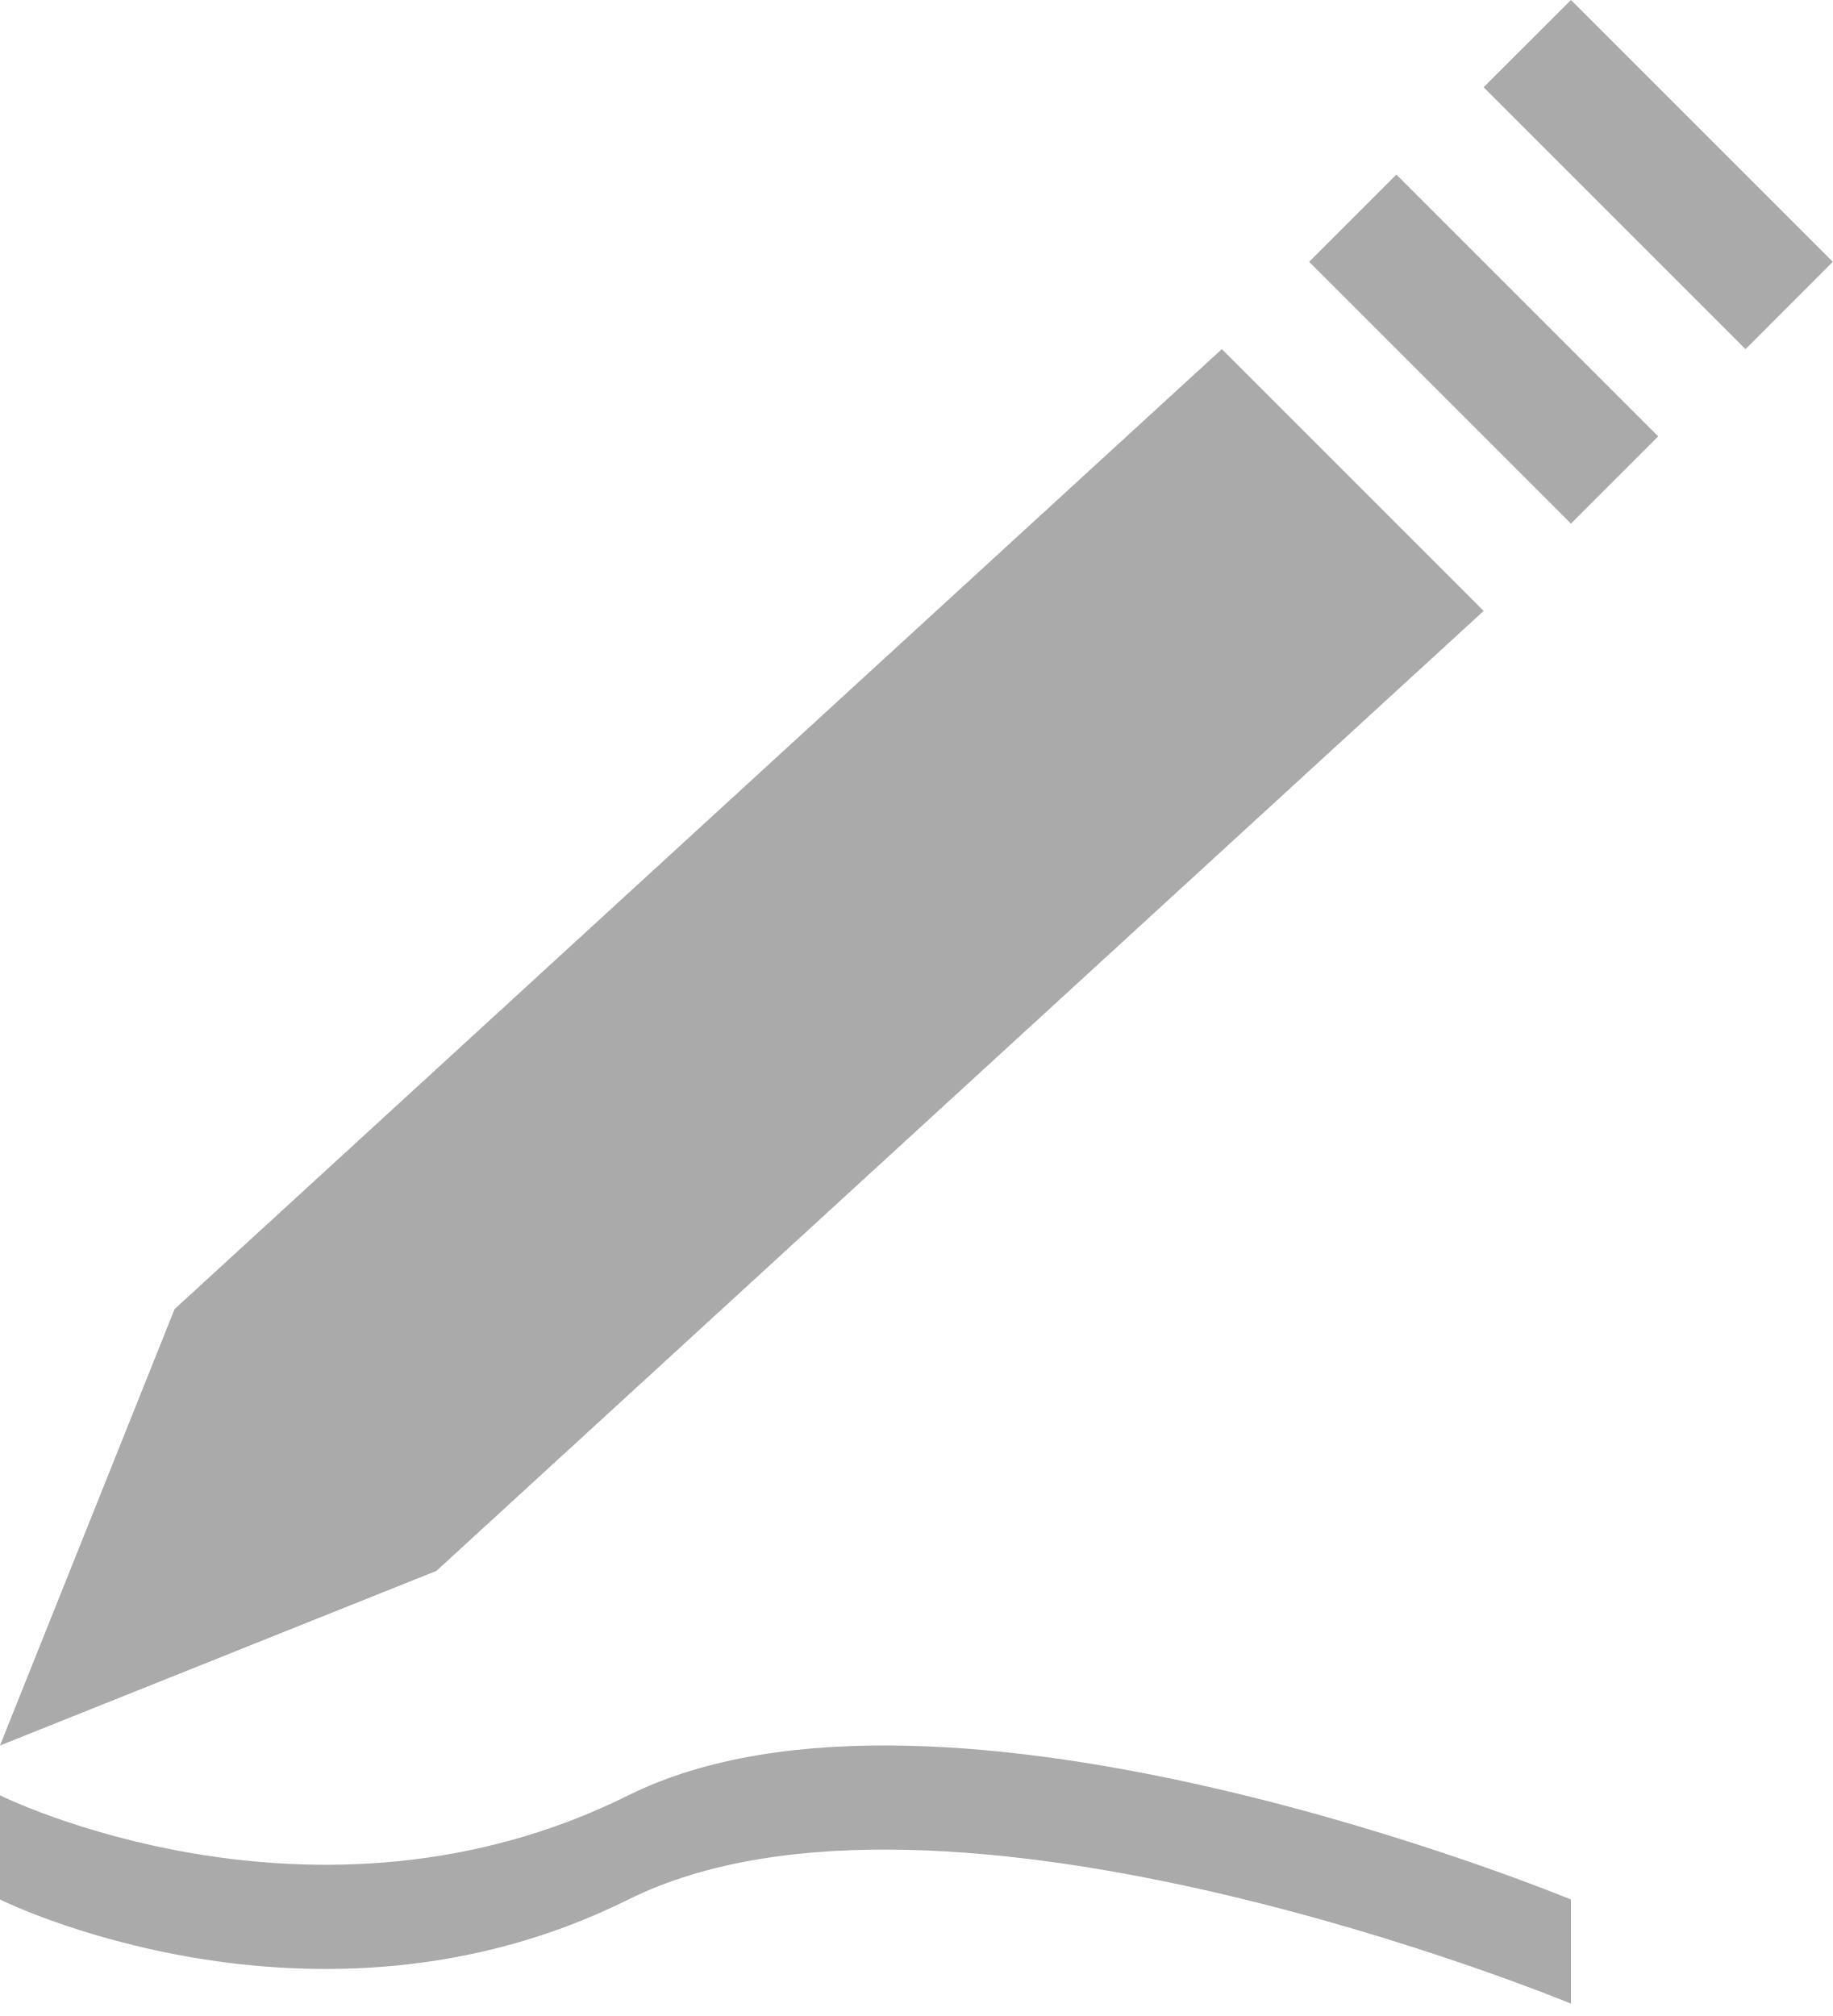
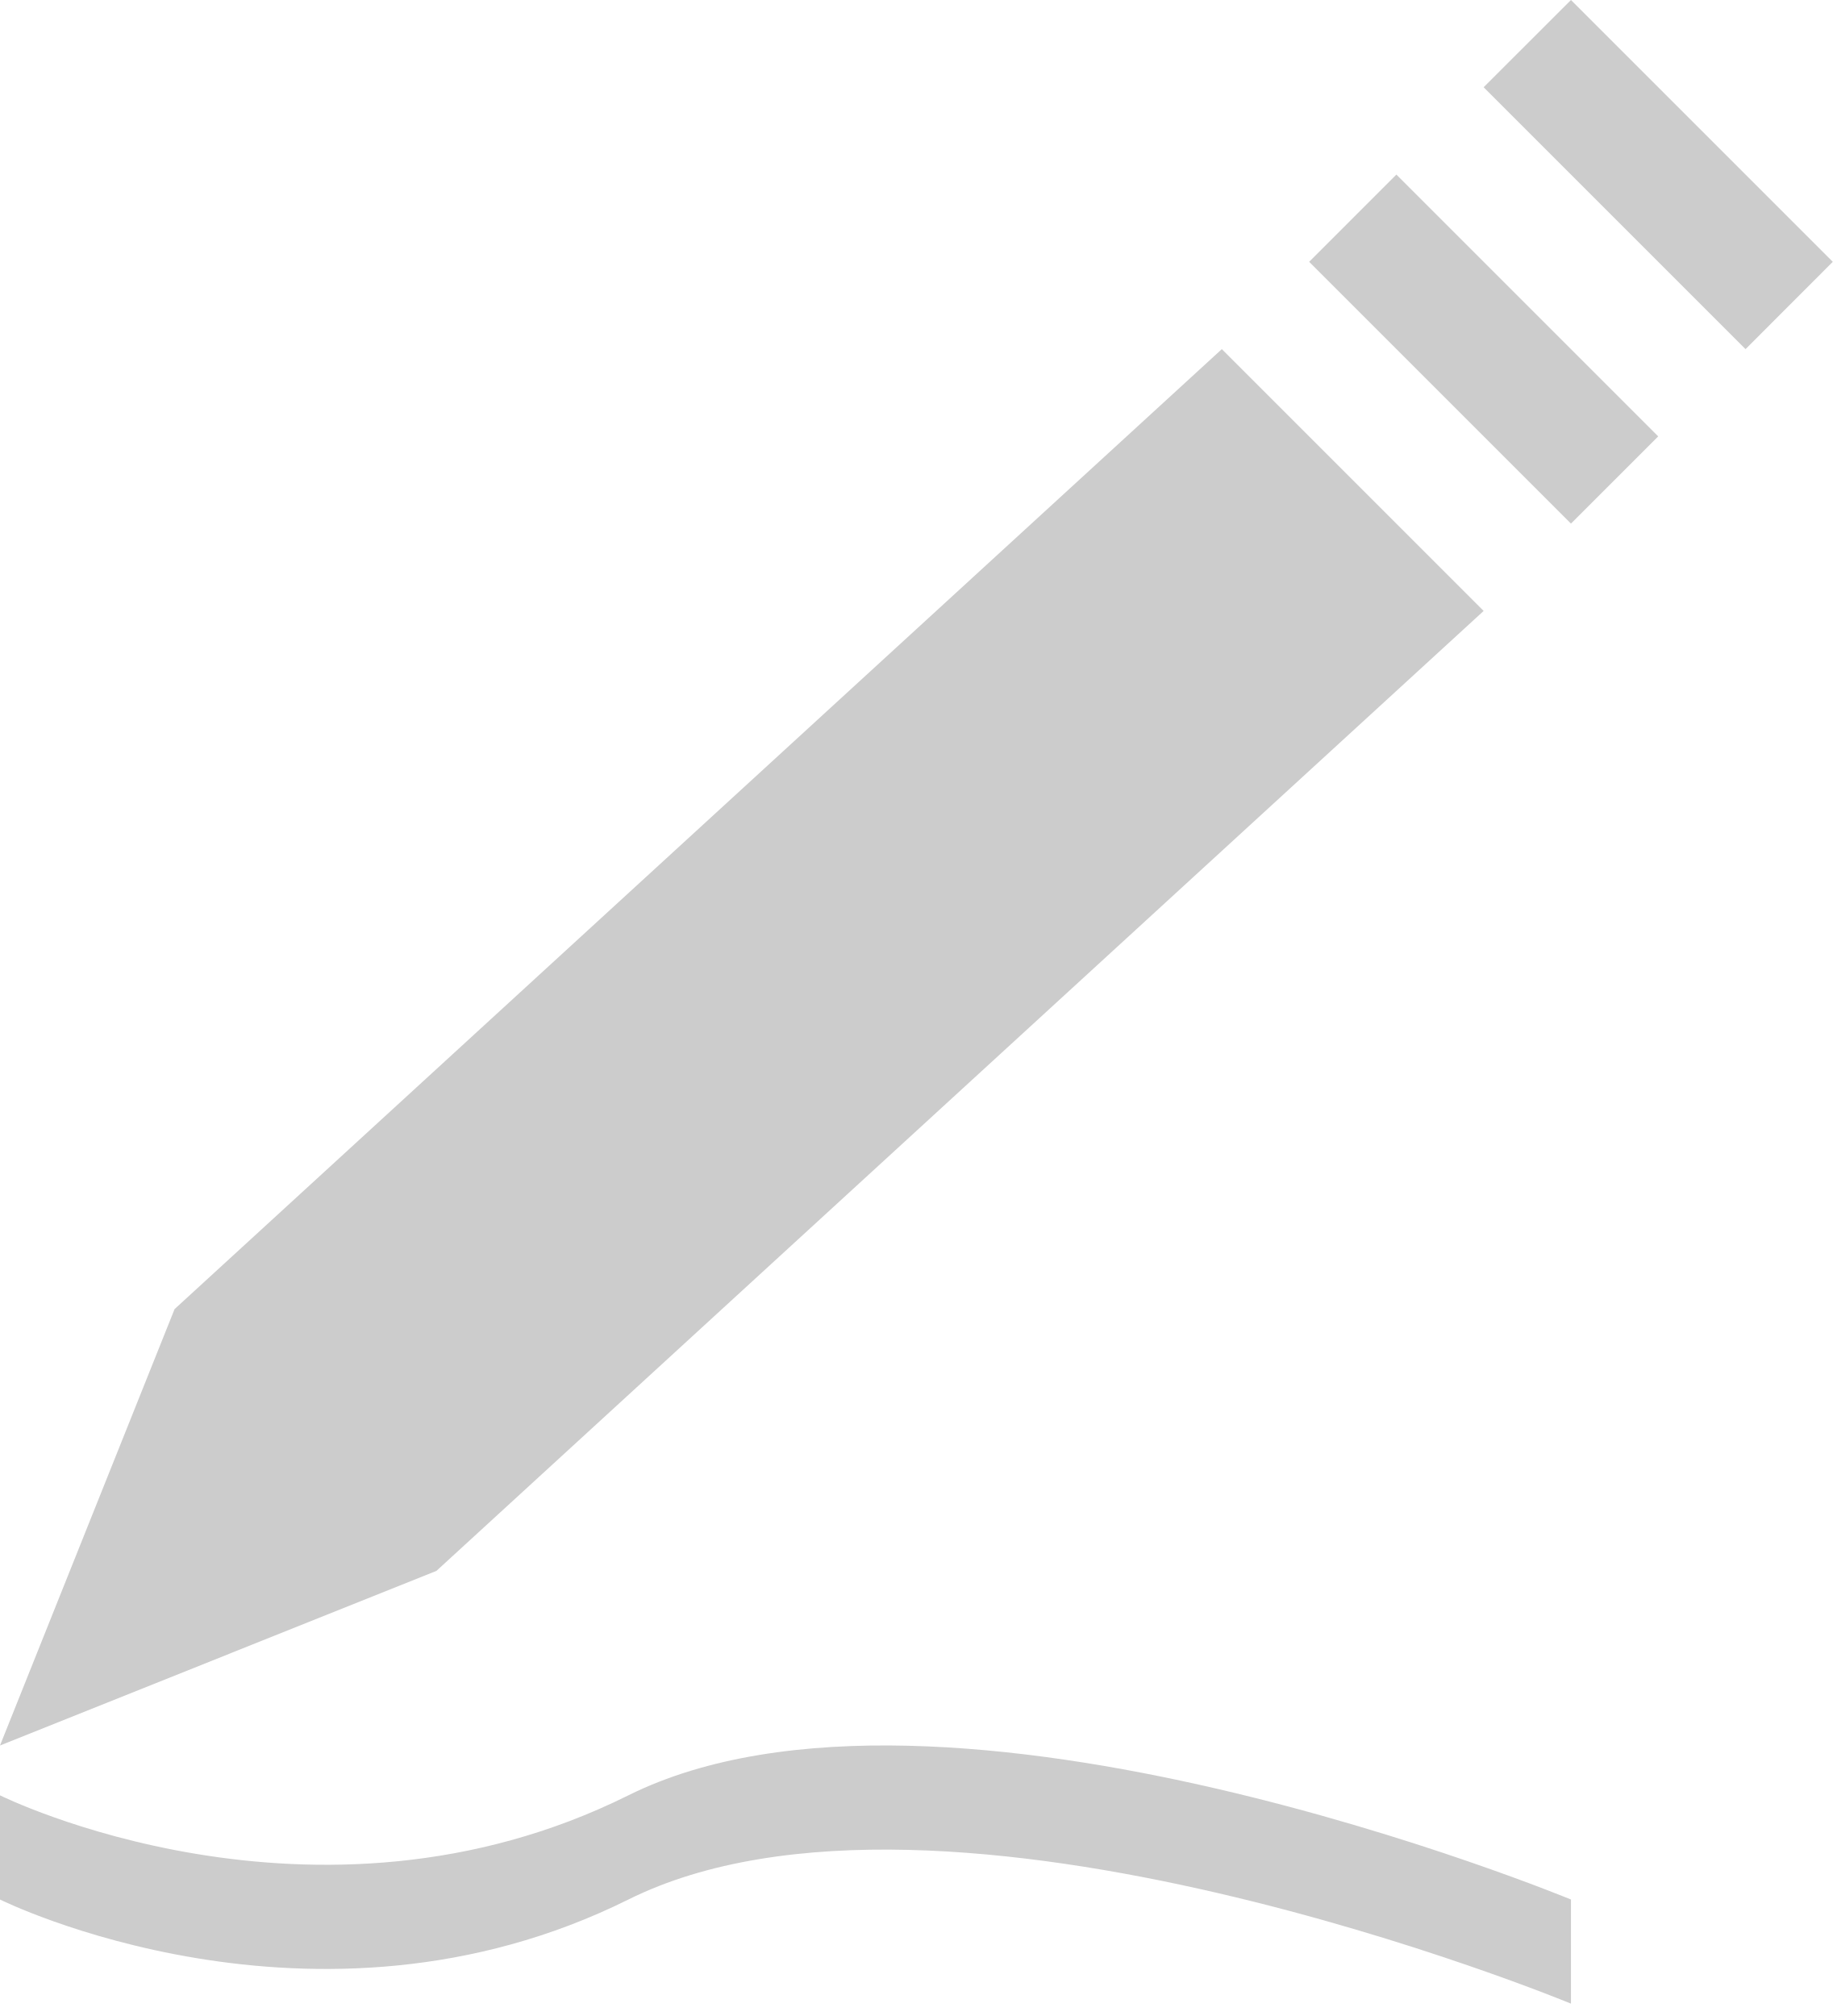
<svg xmlns="http://www.w3.org/2000/svg" version="1.1" viewBox="244 193 20 22" width="20pt" height="22pt">
  <g stroke="none" stroke-opacity="1" stroke-dasharray="none" fill="none" fill-opacity="1">
    <g>
-       <path d="M 257.333 196.81 L 245.905 207.286 L 244 212.048 L 248.762 210.143 L 260.19 199.667 Z M 259.238 194.905 L 258.286 195.857 L 261.143 198.714 L 262.095 197.762 Z M 261.143 193 L 260.19 193.952 L 263.048 196.81 L 264 195.857 Z M 244 213.729 C 244 213.729 247.428 215.434 250.857 213.729 C 254.286 212.024 261.143 214.865 261.143 214.865 L 261.143 213.729 C 261.143 213.729 254.286 210.888 250.857 212.592 C 247.429 214.297 244 212.592 244 212.592 Z" fill="#aaa" />
+       <path d="M 257.333 196.81 L 245.905 207.286 L 244 212.048 L 248.762 210.143 L 260.19 199.667 Z M 259.238 194.905 L 258.286 195.857 L 261.143 198.714 L 262.095 197.762 Z M 261.143 193 L 260.19 193.952 L 263.048 196.81 L 264 195.857 Z M 244 213.729 C 244 213.729 247.428 215.434 250.857 213.729 C 254.286 212.024 261.143 214.865 261.143 214.865 L 261.143 213.729 C 261.143 213.729 254.286 210.888 250.857 212.592 C 247.429 214.297 244 212.592 244 212.592 Z" fill="#ccc" />
    </g>
  </g>
</svg>
